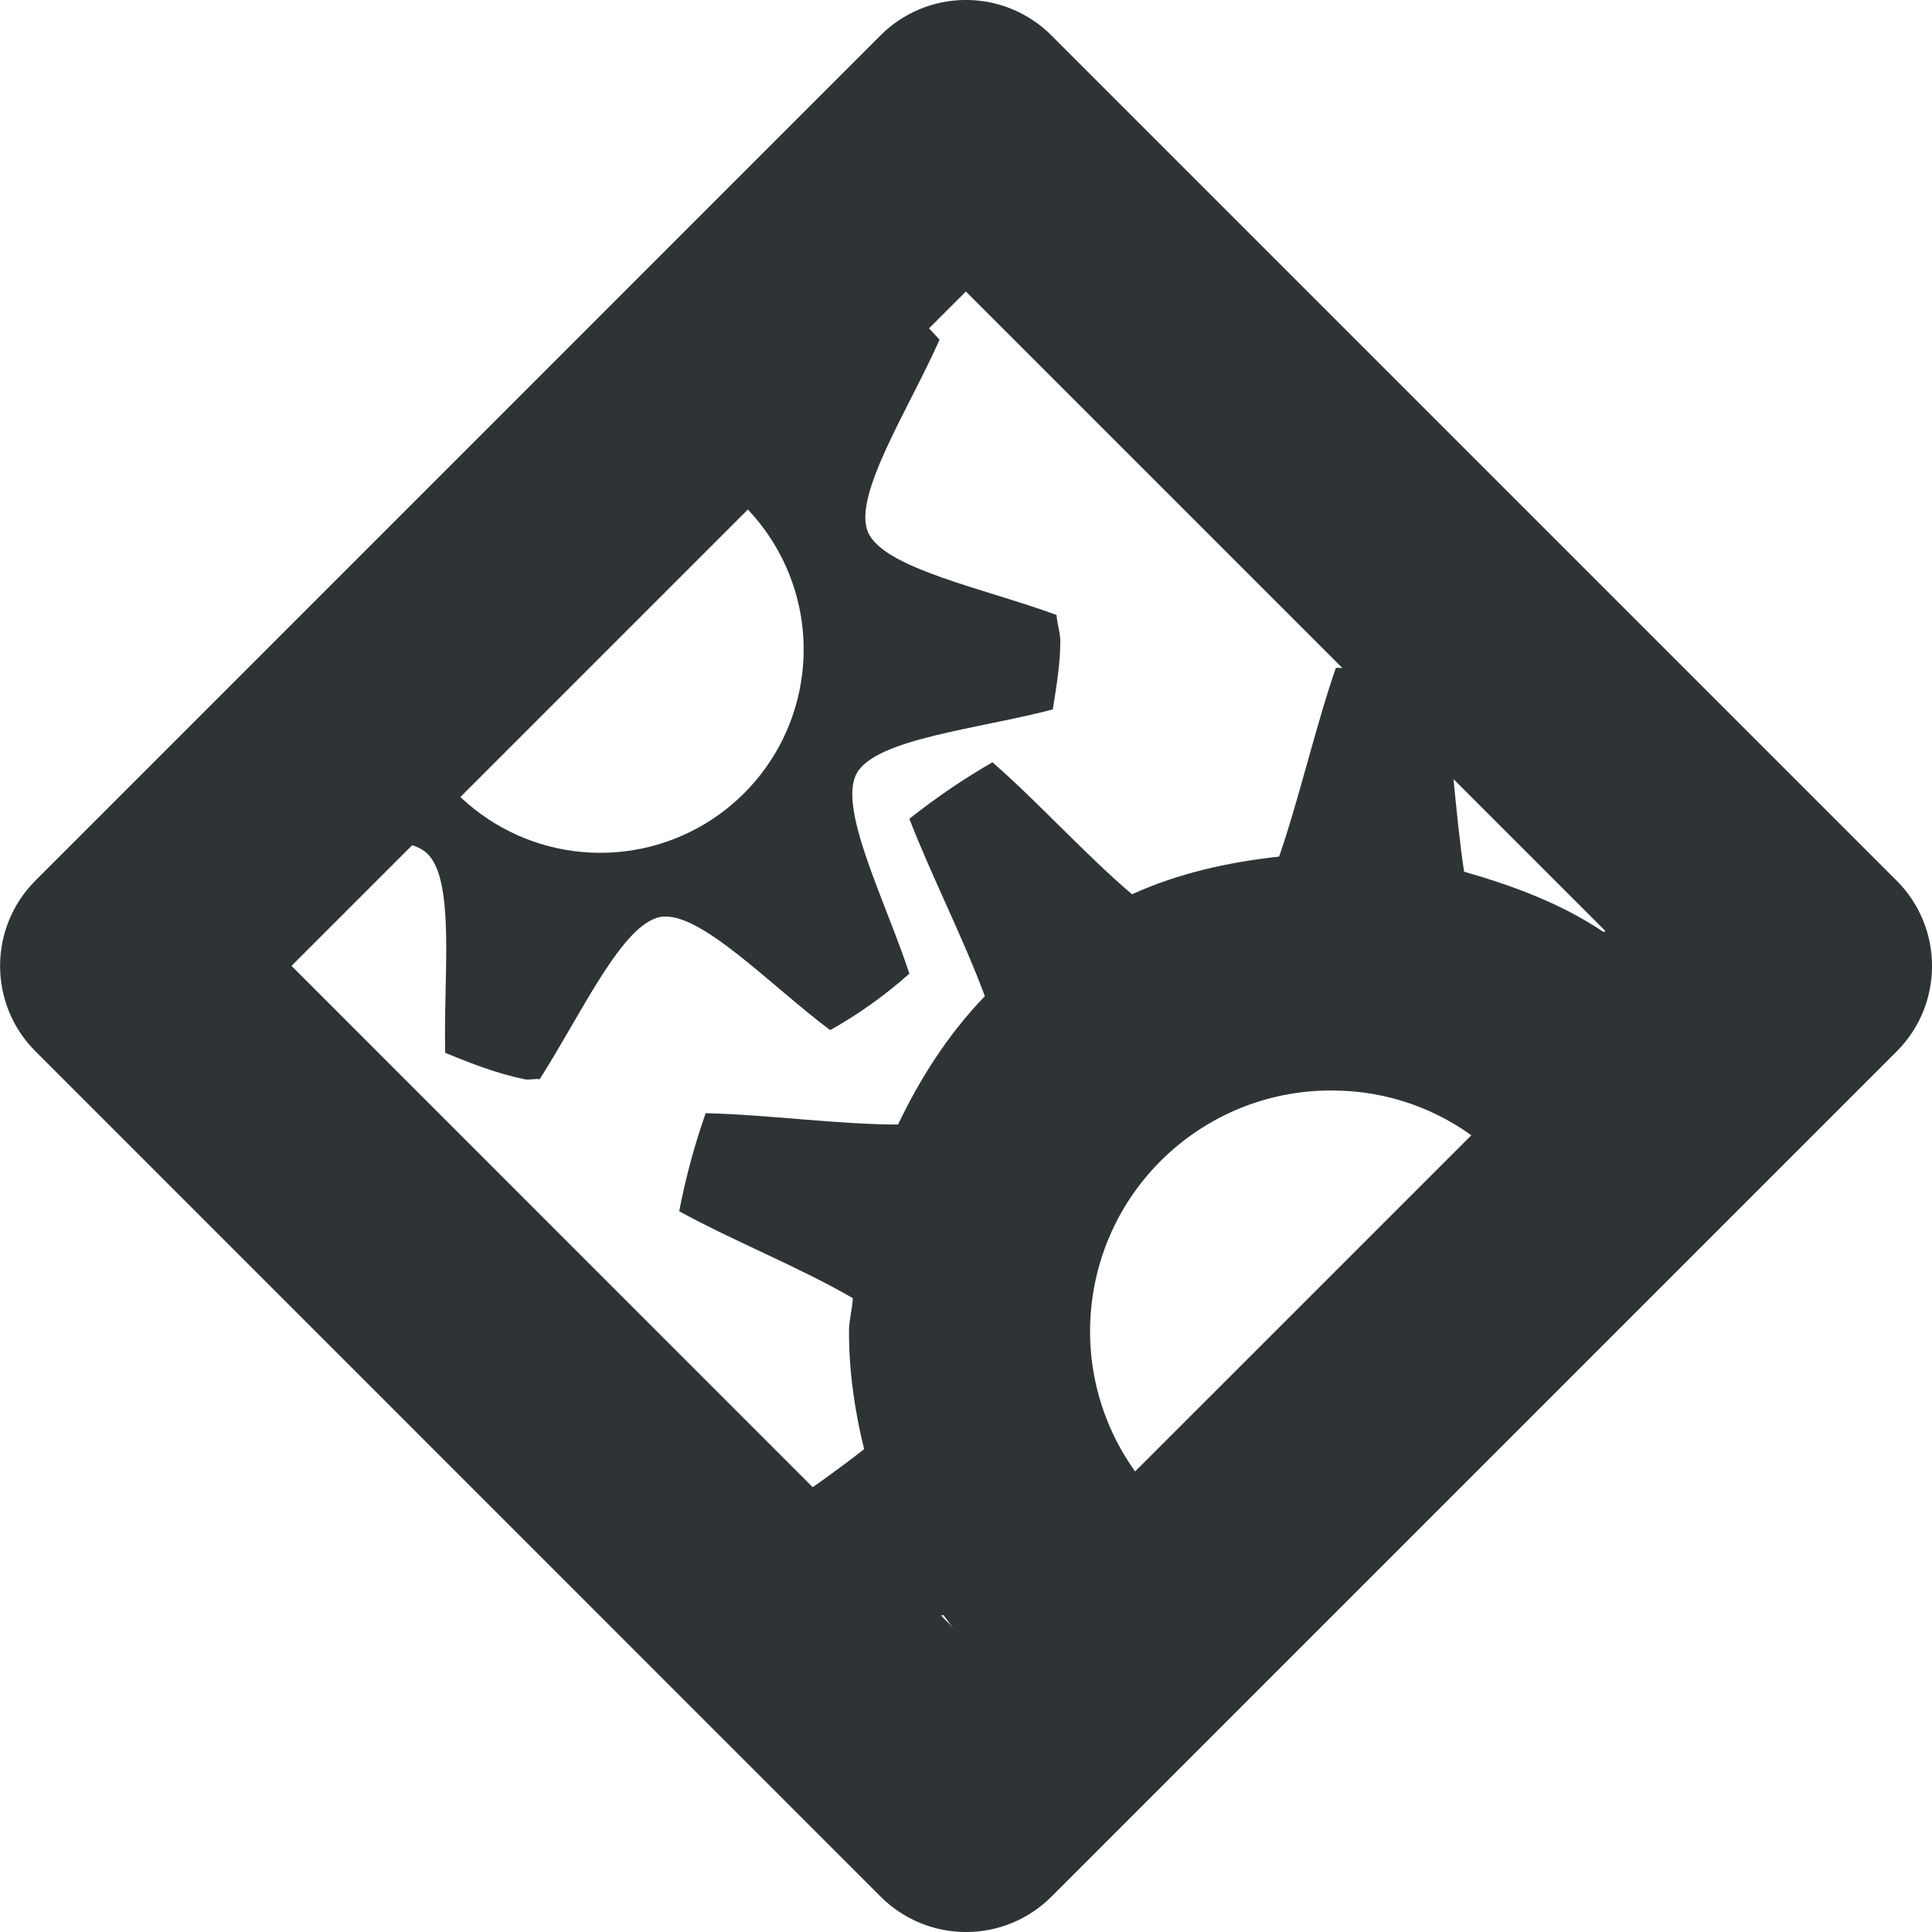
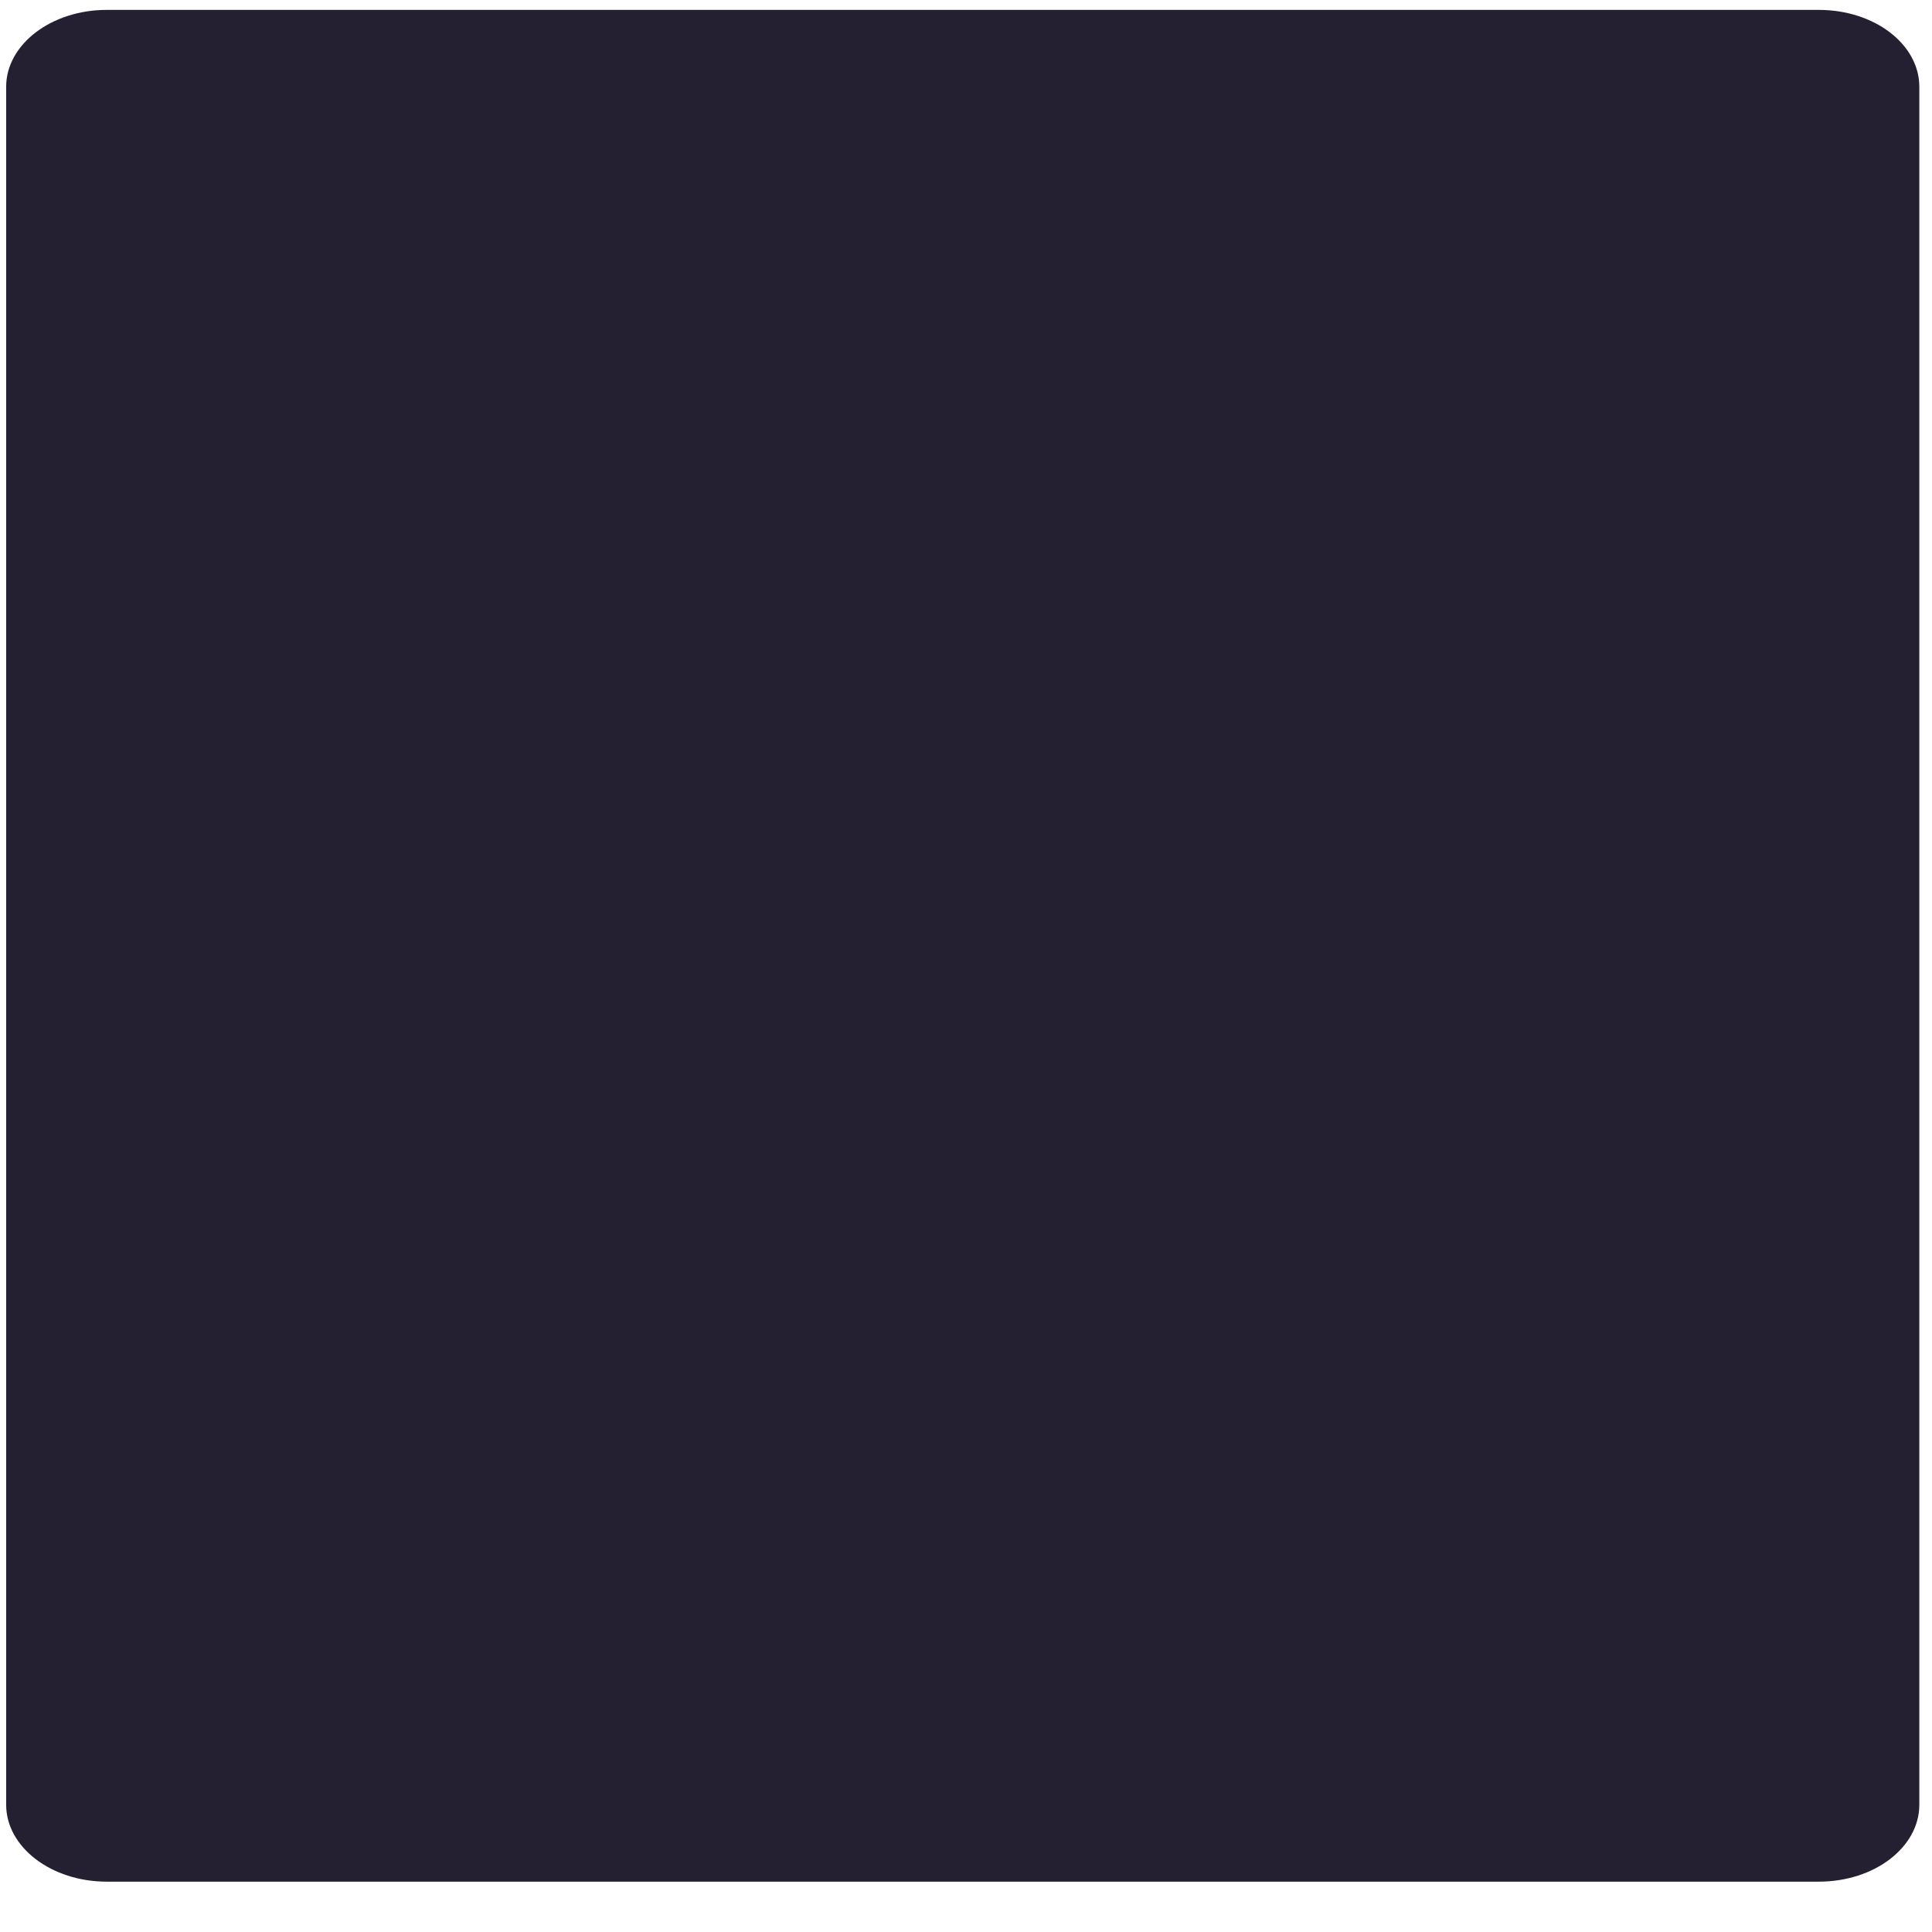
- <svg xmlns="http://www.w3.org/2000/svg" width="16" height="16">
-   <g color="#000" fill="#2e3436">
-     <path d="M7.188 2.281c-.094.056-.192.125-.29.19L5.566 3.803a1.684 1.684 0 11-2.17 2.17L2.332 7.037c.506-.069 1.017-.136 1.2.026.242.214.139 1.031.155 1.656.213.088.427.171.657.219.04.008.085-.007.125 0 .337-.525.683-1.288 1-1.344.322-.057.905.562 1.406.937a3.67 3.67 0 00.656-.468c-.195-.595-.594-1.369-.437-1.657.158-.29 1.019-.37 1.625-.531.028-.183.062-.371.062-.562 0-.075-.027-.146-.031-.22-.587-.217-1.435-.385-1.562-.687-.128-.302.34-1.021.593-1.593a3.722 3.722 0 00-.593-.532zm3.875 3.25c-.165.475-.305 1.086-.47 1.563-.43.047-.84.14-1.218.312-.38-.322-.787-.773-1.156-1.093a5.562 5.562 0 00-.688.468c.177.46.453 1.001.625 1.469-.298.309-.531.67-.719 1.063-.494 0-1.102-.084-1.593-.094a5.68 5.68 0 00-.219.812c.435.24 1.006.468 1.438.72-.006.093-.032.185-.032.28 0 .333.049.66.125.97-.382.304-.898.63-1.28.937.015.044.04.083.058.127l.613.613c.417-.1.868-.223 1.266-.303.248.343.532.626.875.875-.027.135-.068.283-.104.428.174-.063.34-.155.482-.297l1.432-1.432a1.994 1.994 0 01.533-3.918c.919 0 1.684.623 1.918 1.467l1.338-1.338c.06-.06.11-.124.156-.191-.035-.062-.06-.13-.1-.188.096-.152.205-.31.315-.47.017-.348-.1-.7-.37-.971l-.177-.176c-.28.192-.561.387-.83.555-.345-.233-.746-.383-1.156-.5-.077-.507-.107-1.132-.187-1.625a5.44 5.44 0 00-.875-.063zm-9.247.608c-.087.068-.173.138-.254.205l.014.035z" style="marker:none" overflow="visible" />
-     <path d="M8.707.293a1 1 0 00-1.415 0l-6.999 7a1 1 0 000 1.413l7 7.001a1 1 0 001.415 0l7-7a1 1 0 000-1.413zm-.708 2.121l5.587 5.587L8 13.586 2.414 7.999z" style="line-height:normal;font-variant-ligatures:normal;font-variant-position:normal;font-variant-caps:normal;font-variant-numeric:normal;font-variant-alternates:normal;font-feature-settings:normal;text-indent:0;text-align:start;text-decoration-line:none;text-decoration-style:solid;text-decoration-color:#000;text-transform:none;text-orientation:mixed;shape-padding:0;isolation:auto;mix-blend-mode:normal;marker:none" font-weight="400" font-family="sans-serif" overflow="visible" />
+ <svg xmlns="http://www.w3.org/2000/svg" height="16px" viewBox="0 0 16 16" width="16px">
+   <filter id="a" height="100%" width="100%" x="0%" y="0%">
+     <feColorMatrix color-interpolation-filters="sRGB" values="0 0 0 0 1 0 0 0 0 1 0 0 0 0 1 0 0 0 1 0" />
+   </filter>
+   <mask id="b">
+     <g filter="url(#a)">
+       <rect fill-opacity="0.439" height="19.2" width="19.2" x="-1.6" y="-1.6" />
+     </g>
+   </mask>
+   <linearGradient id="c" gradientTransform="matrix(0.25 0 0 0.264828 -5.926995 251.1682)" gradientUnits="userSpaceOnUse" x1="88.596" x2="536.596" y1="-449.394" y2="-449.394">
+     <stop offset="0" stop-color="#77767b" />
+     <stop offset="0.036" stop-color="#c0bfbc" />
+     <stop offset="0.071" stop-color="#9a9996" />
+     <stop offset="0.929" stop-color="#9a9996" />
+     <stop offset="0.964" stop-color="#c0bfbc" />
+     <stop offset="1" stop-color="#77767b" />
+   </linearGradient>
+   <linearGradient id="d" gradientTransform="matrix(1 0 0 1.008418 454.6799 -153.2712)" gradientUnits="userSpaceOnUse" x1="-345.055" x2="-361.055" y1="217.922" y2="239.672">
+     <stop offset="0" stop-color="#deddda" />
+     <stop offset="1" stop-color="#deddda" stop-opacity="0" />
+   </linearGradient>
+   <clipPath id="e">
+     <rect height="152" width="192" />
+   </clipPath>
+   <g mask="url(#b)">
+     <g clip-path="url(#e)" transform="matrix(1 0 0 1 -168 -16)">
+       <path d="m 24.223 51.648 h 96 c 4.418 0 8 3.793 8 8.473 v 63.559 c 0 4.684 -3.582 8.477 -8 8.477 h -96 c -4.418 0 -8 -3.793 -8 -8.477 v -63.559 c 0 -4.68 3.582 -8.473 8 -8.473 z m 0 0" fill="url(#c)" />
+       <path d="m 24.223 43.449 h 96 c 4.418 0 8 3.613 8 8.066 v 68.574 c 0 4.453 -3.582 8.066 -8 8.066 h -96 c -4.418 0 -8 -3.613 -8 -8.066 v -68.574 c 0 -4.453 3.582 -8.066 8 -8.066 z m 0 0" fill="url(#d)" />
+     </g>
  </g>
+   <path d="m 0.883 0.082 h 14.18 c 0.461 0 0.832 0.285 0.832 0.637 v 14.227 c 0 0.352 -0.371 0.637 -0.832 0.637 h -14.18 c -0.457 0 -0.832 -0.285 -0.832 -0.637 v -14.227 c 0 -0.352 0.375 -0.637 0.832 -0.637 z m 0 0" fill="#241f31" />
</svg>
